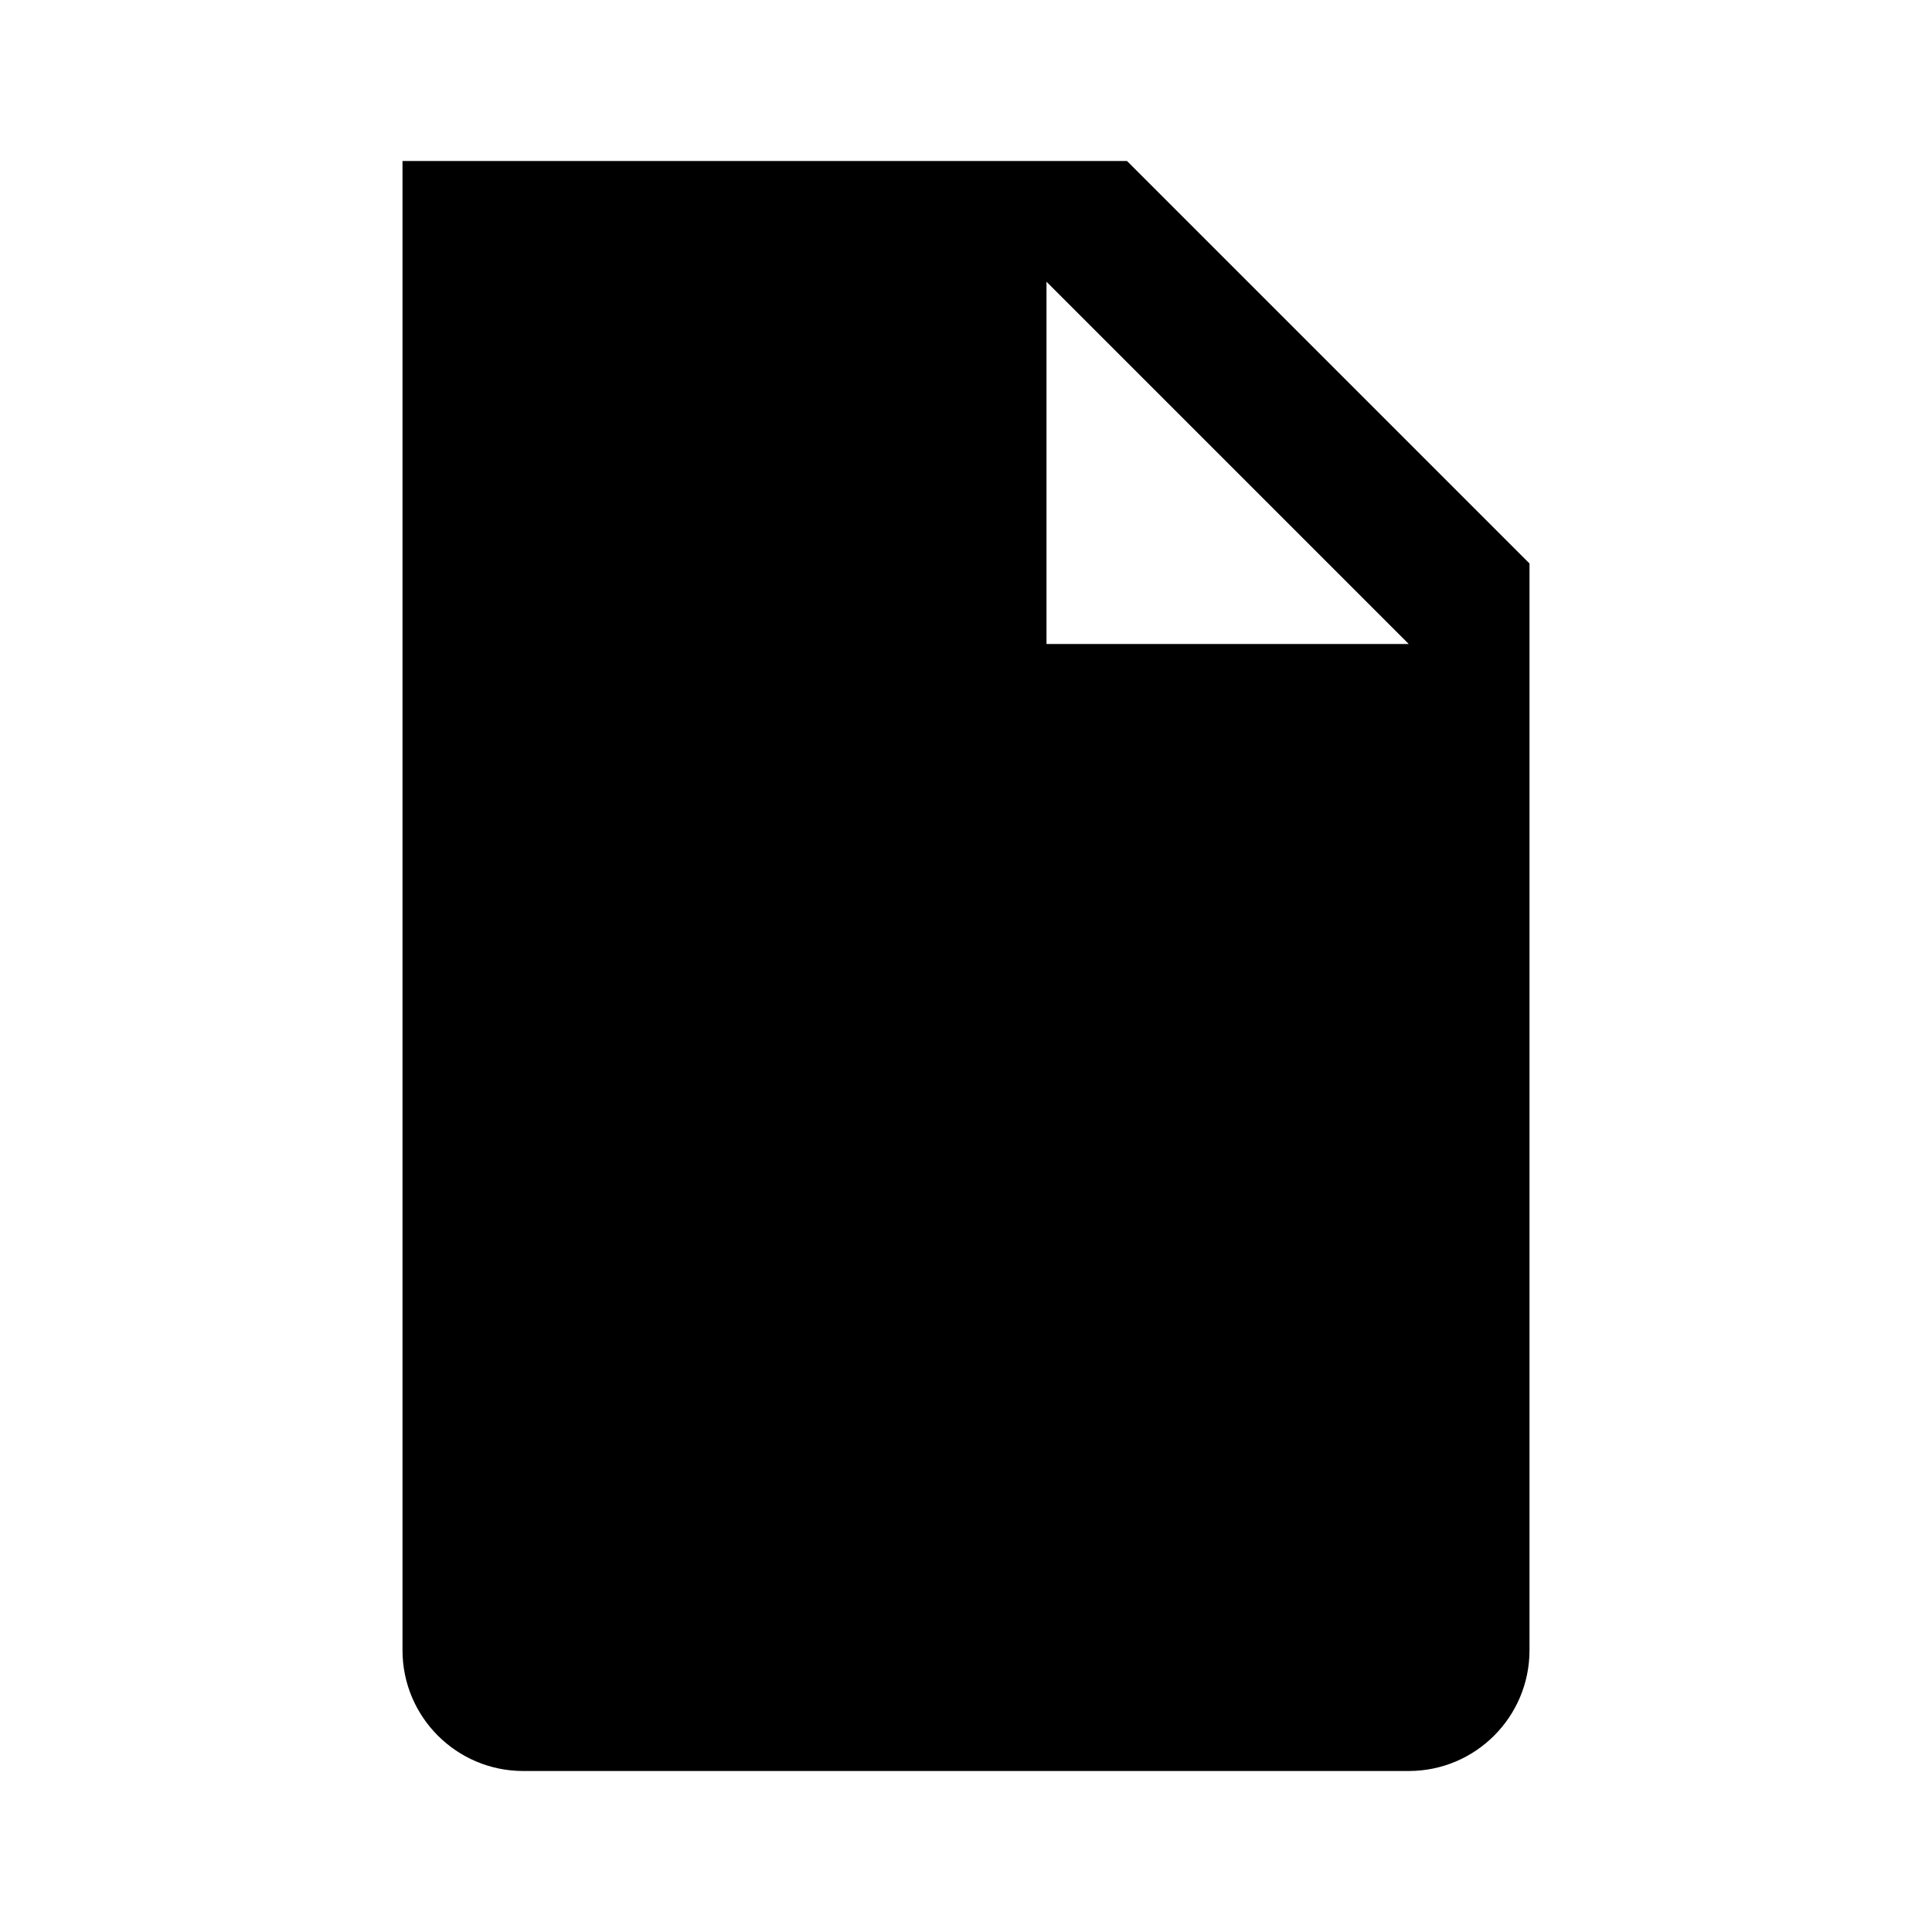
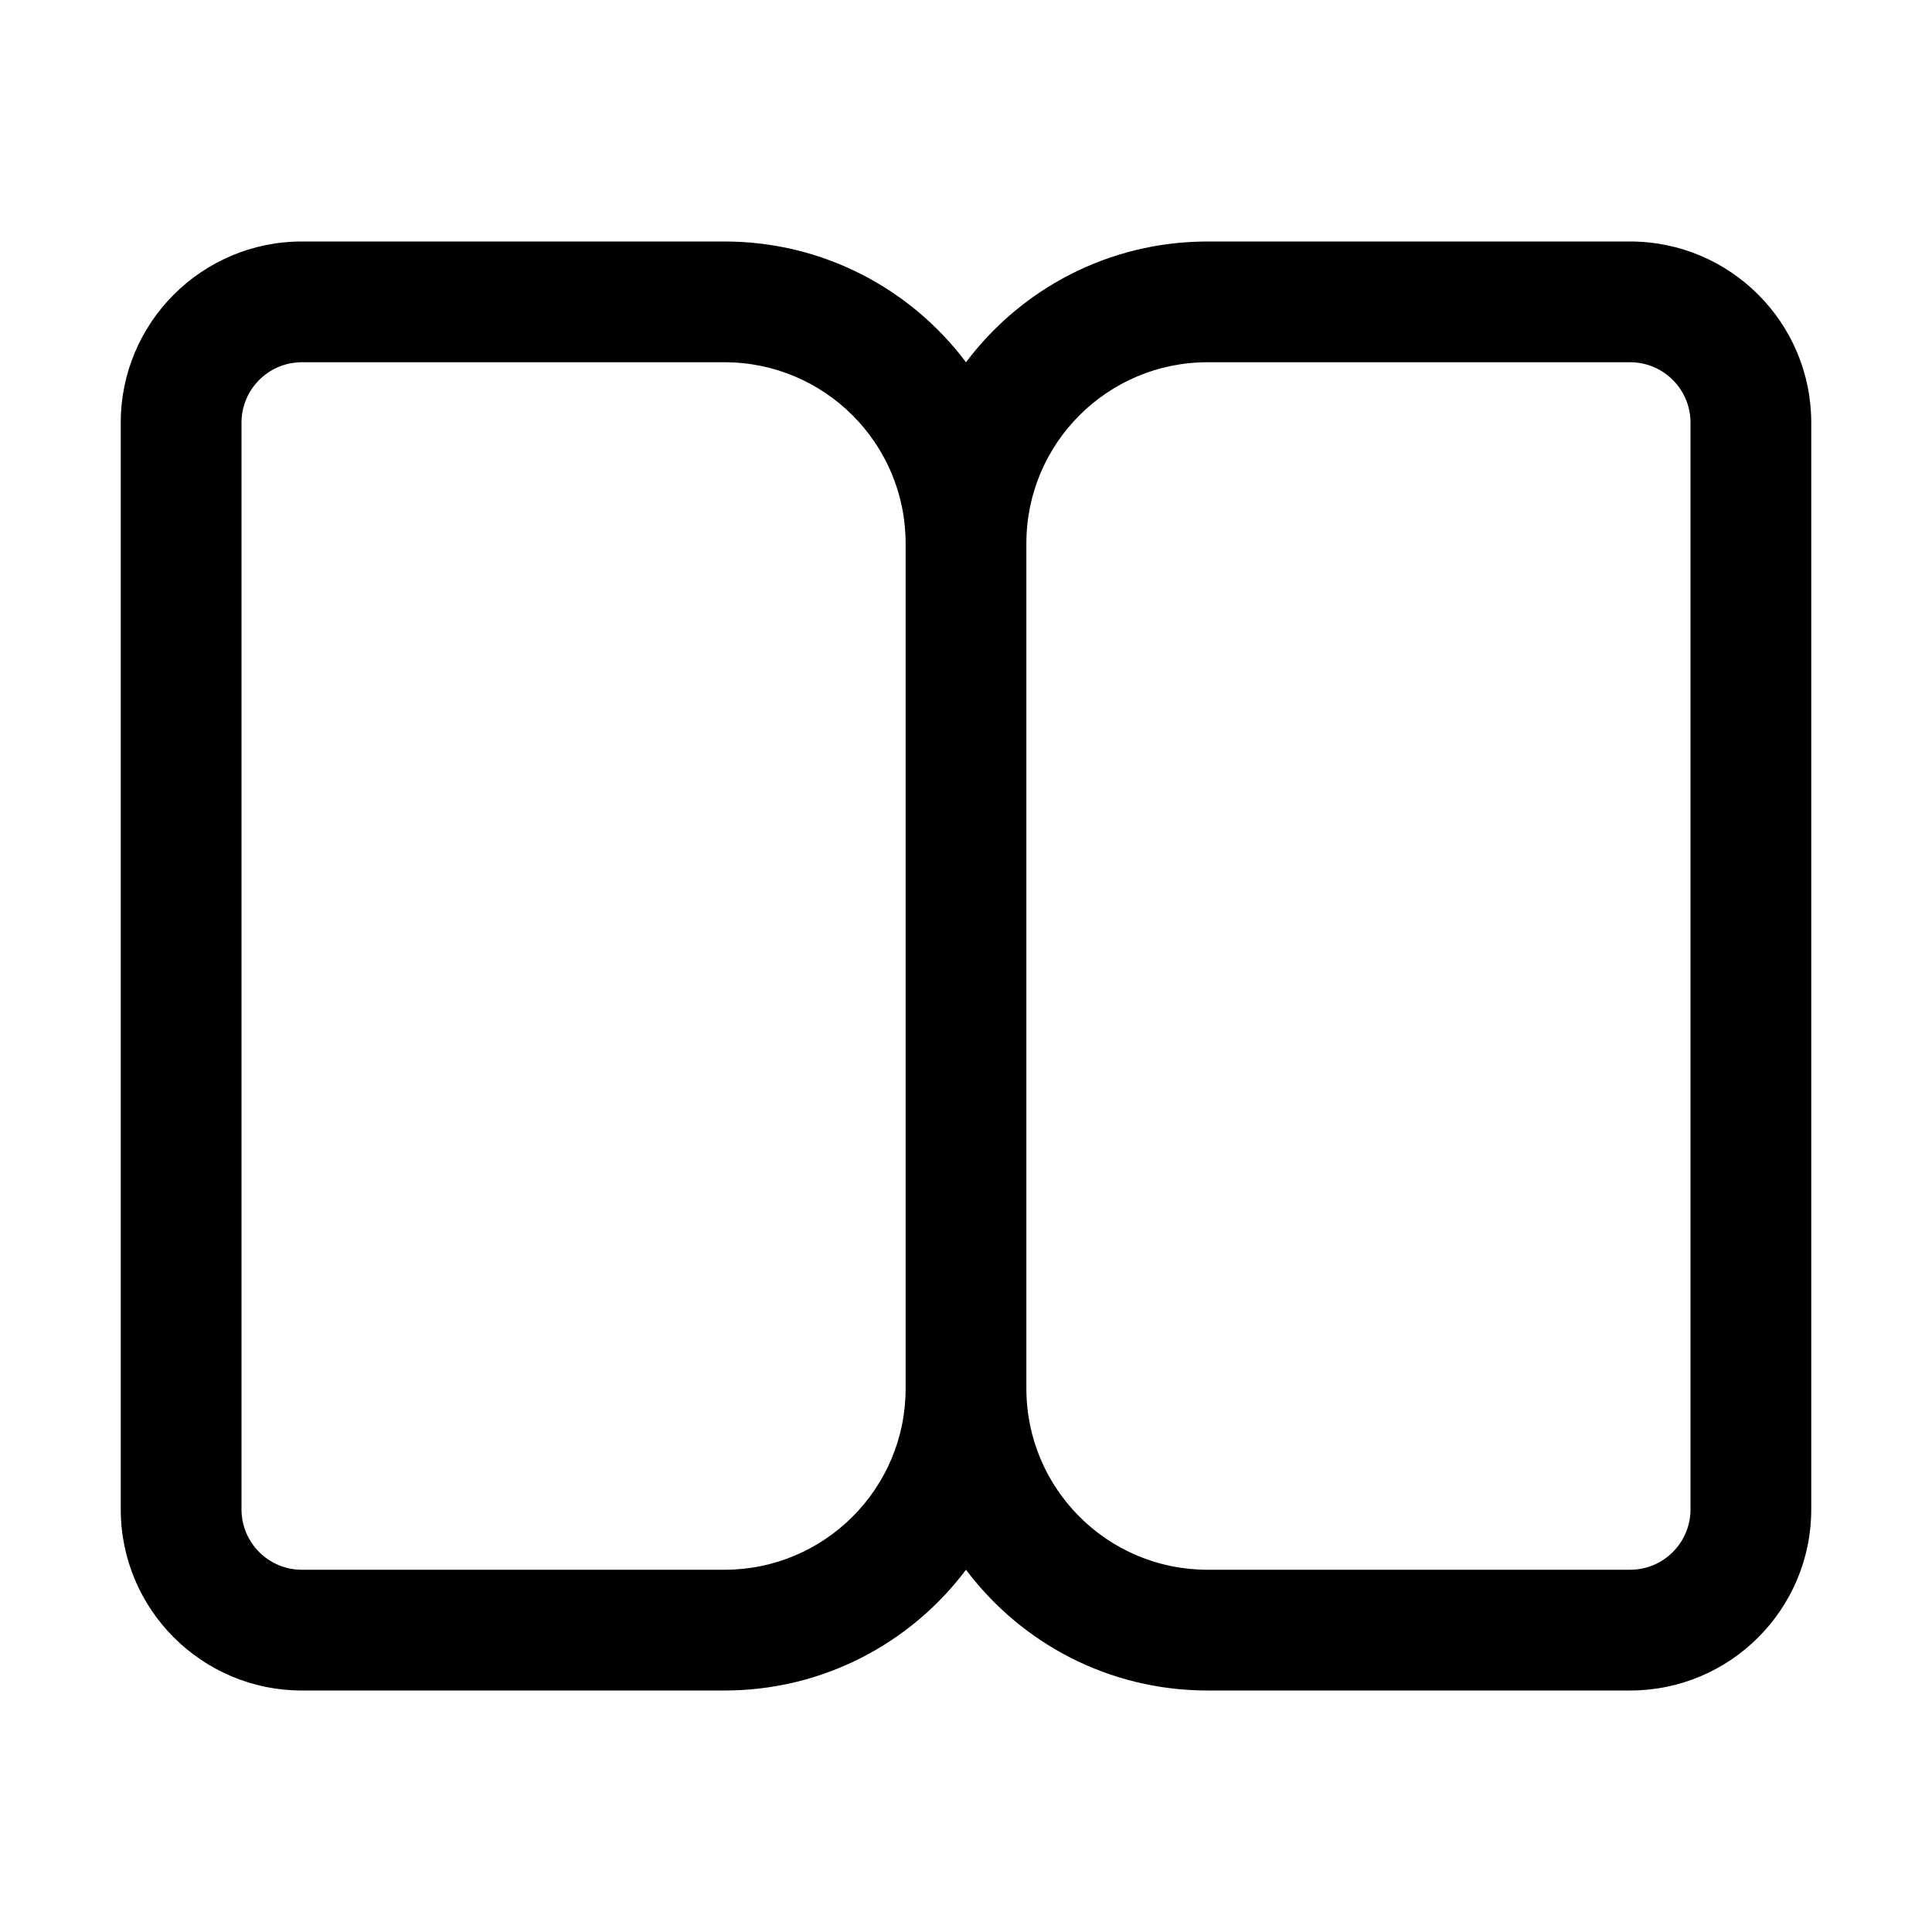
- <svg xmlns="http://www.w3.org/2000/svg" width="24" height="24" viewBox="0 0 24 24">
-   <path fill="currentColor" d="M5 2h9l5 5v13.5A1.5 1.5 0 0 1 17.5 22h-11A1.5 1.5 0 0 1 5 20.5V2zm8 1.5V8h4.5L13 3.5zM8 11h8v1.6H8V11zm0 3.4h8V16H8v-1.6zm0 3.4h5.5v1.6H8v-1.6z" />
+ <svg xmlns="http://www.w3.org/2000/svg" width="16" height="16" viewBox="0 0 16 16" fill="currentColor">
+   <path d="M2.5 2C1.672 2 1 2.672 1 3.5V12.5C1 13.328 1.672 14 2.5 14H6C6.818 14 7.544 13.607 8 13C8.456 13.607 9.182 14 10 14H13.5C14.328 14 15 13.328 15 12.5V3.5C15 2.672 14.328 2 13.5 2H10C9.182 2 8.456 2.393 8 3C7.544 2.393 6.818 2 6 2H2.5ZM7.5 4.5V11.5C7.5 12.328 6.828 13 6 13H2.5C2.224 13 2 12.776 2 12.5V3.5C2 3.224 2.224 3 2.5 3H6C6.828 3 7.5 3.672 7.5 4.5ZM8.5 11.5V4.5C8.5 3.672 9.172 3 10 3H13.5C13.776 3 14 3.224 14 3.5V12.5C14 12.776 13.776 13 13.5 13H10C9.172 13 8.5 12.328 8.5 11.5Z" />
</svg>
